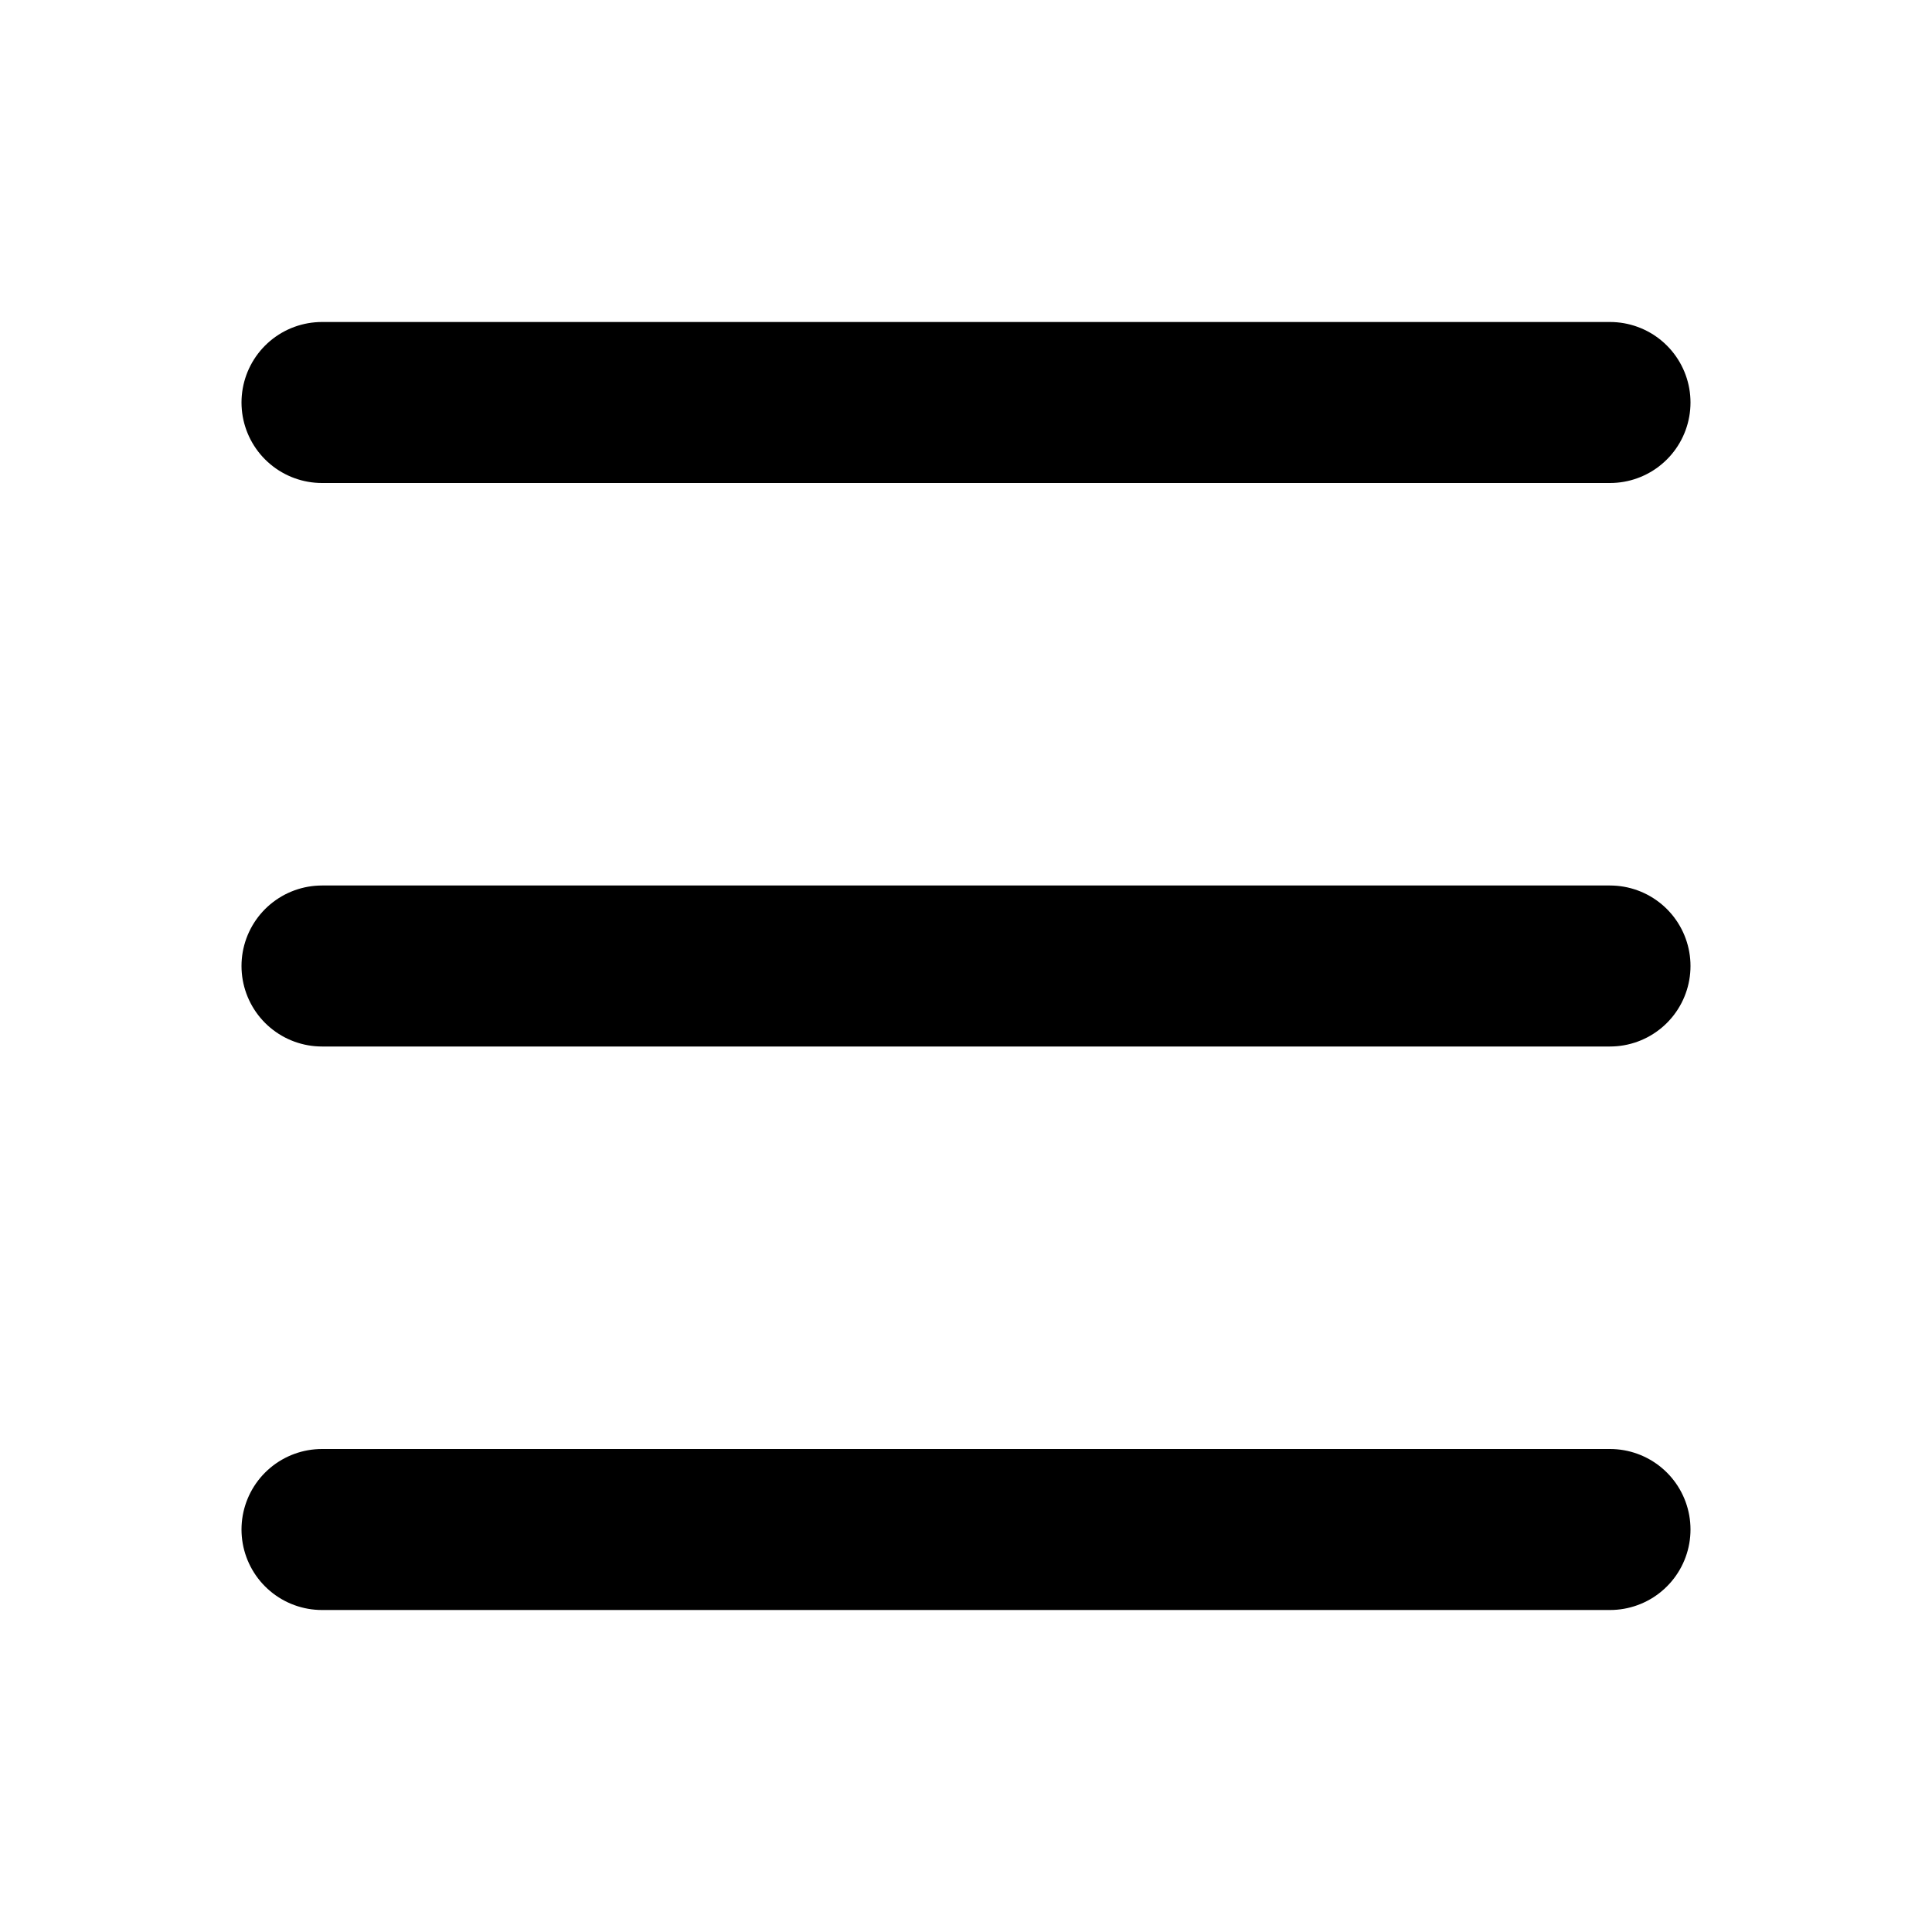
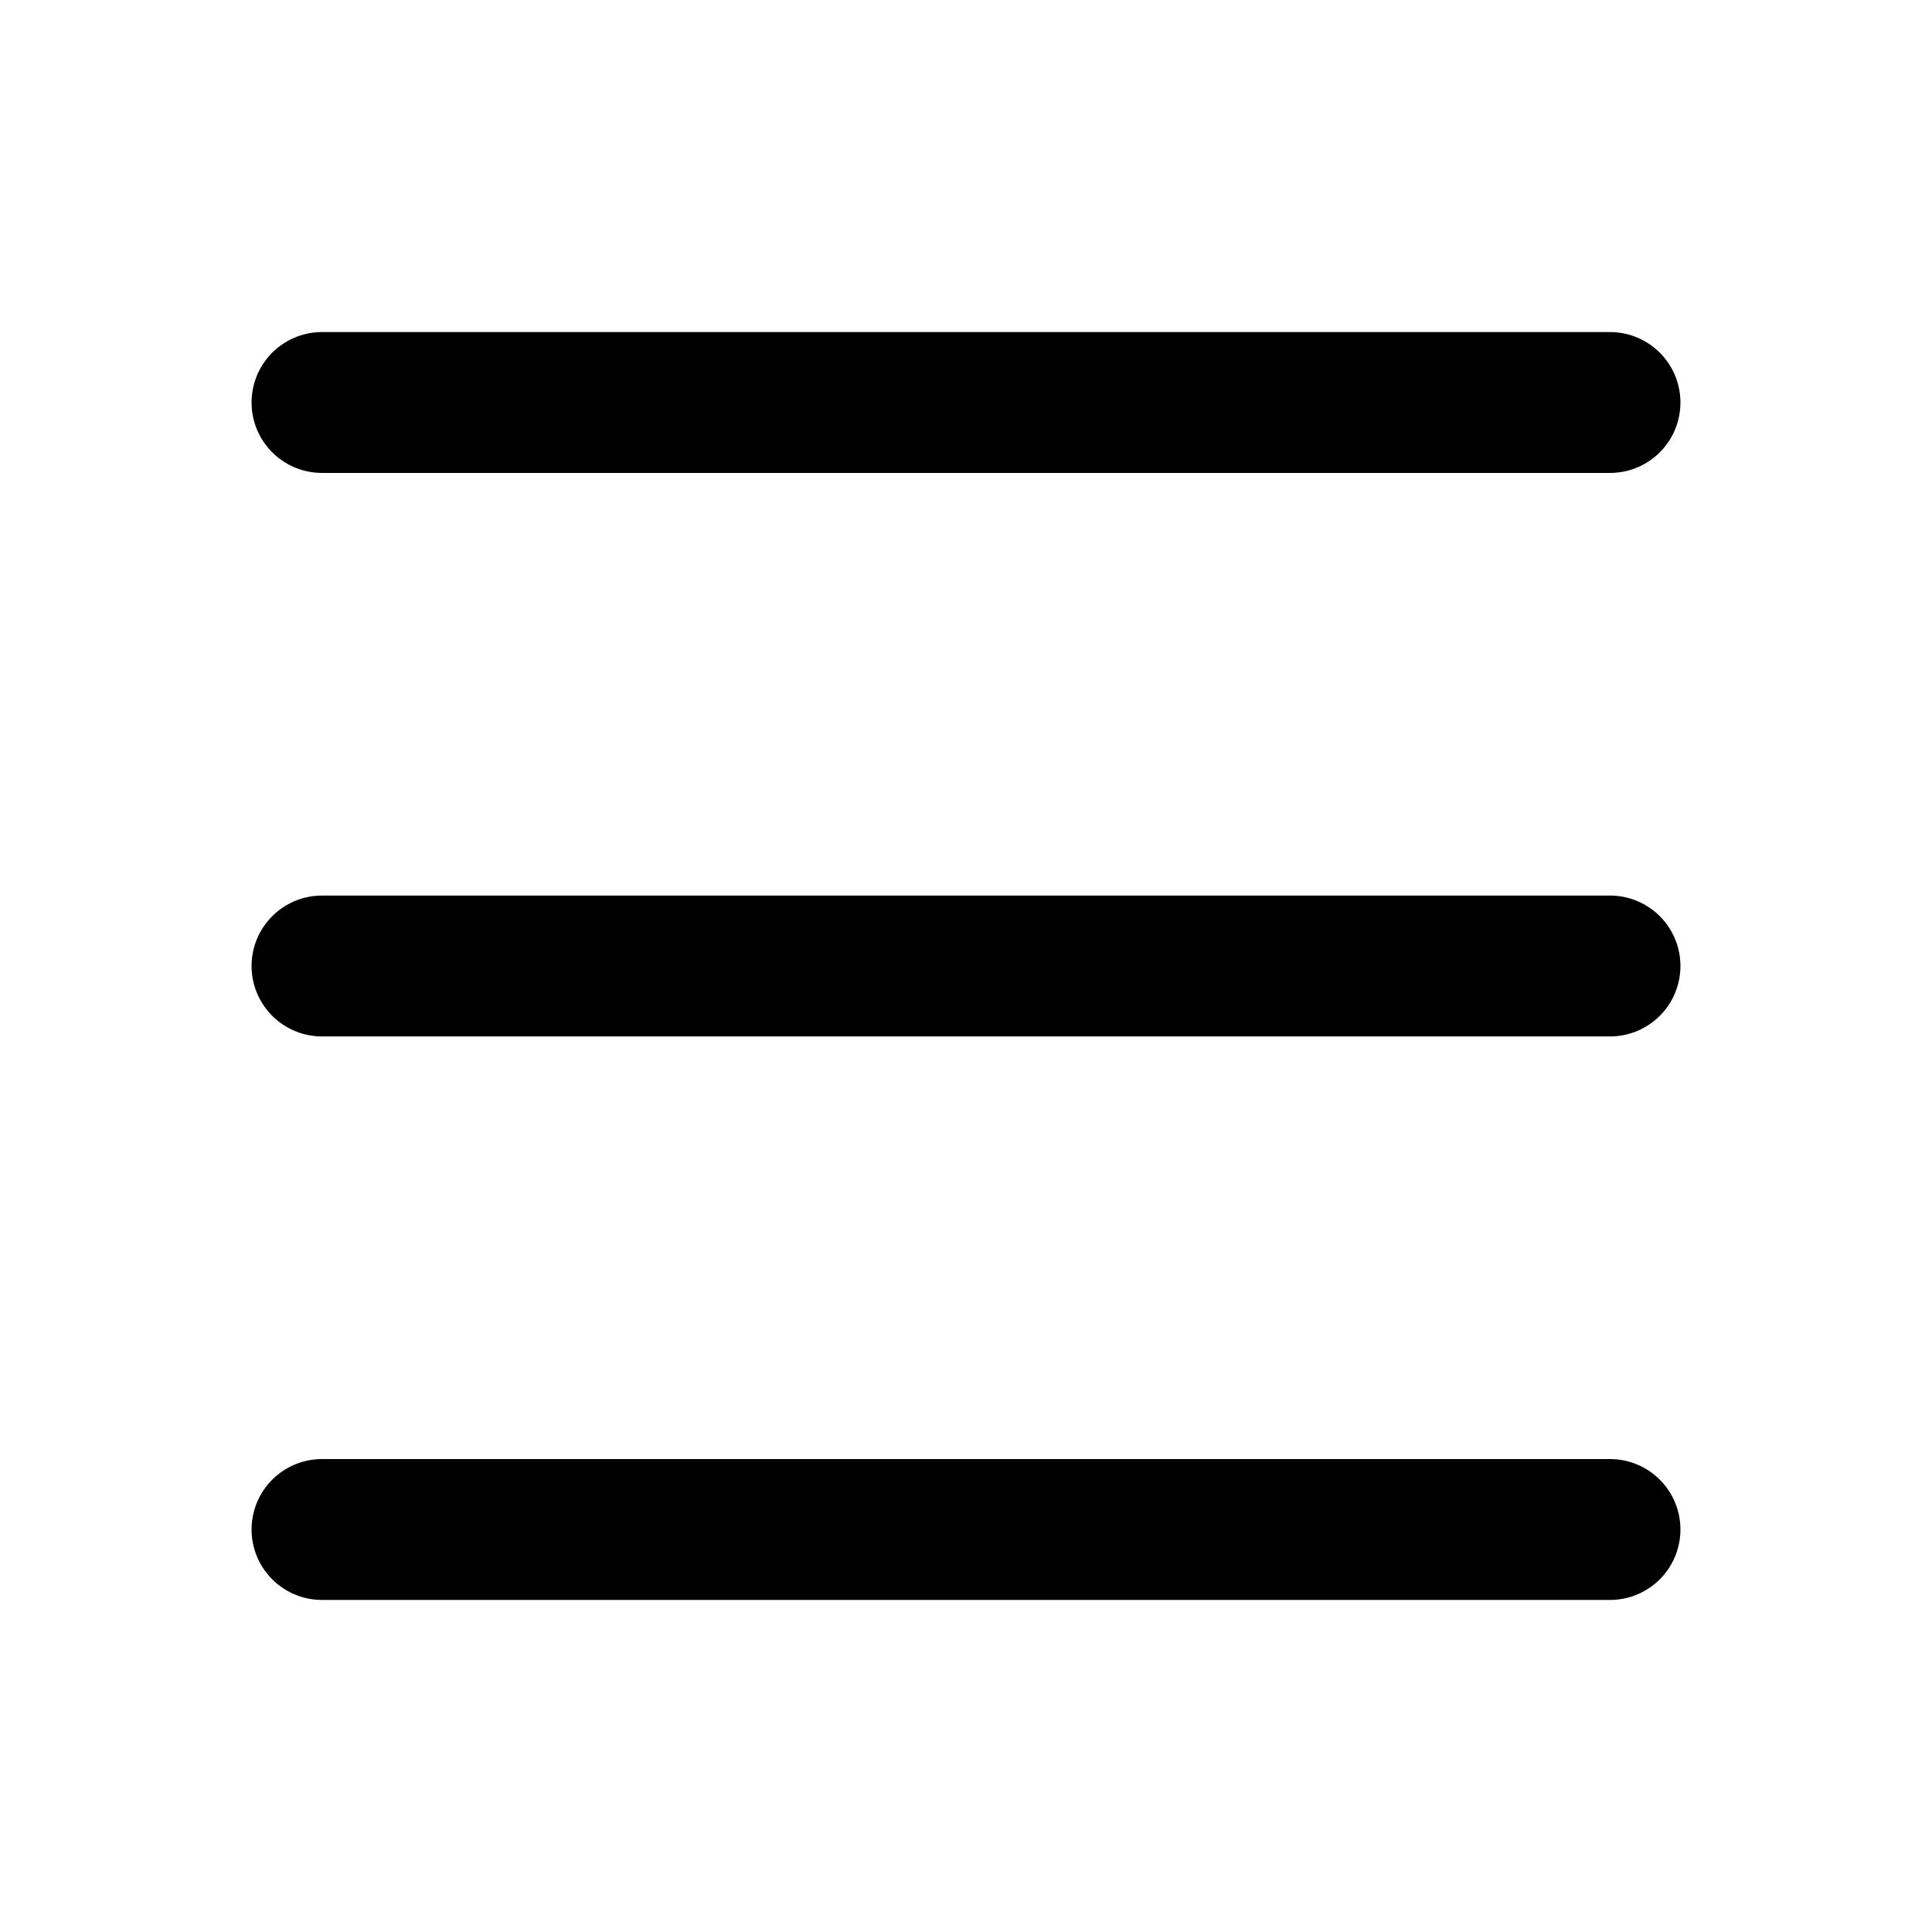
- <svg xmlns="http://www.w3.org/2000/svg" width="24" height="24" viewBox="0 0 24 24" fill="none" stroke="#000" stroke-width="2" stroke-linecap="round" stroke-linejoin="round">
+ <svg xmlns="http://www.w3.org/2000/svg" width="24" height="24" viewBox="0 0 24 24" fill="none" stroke="#000" stroke-width="1.75" stroke-linecap="round" stroke-linejoin="round">
  <path d="M4 5h16" />
  <path d="M4 12h16" />
  <path d="M4 19h16" />
</svg>
